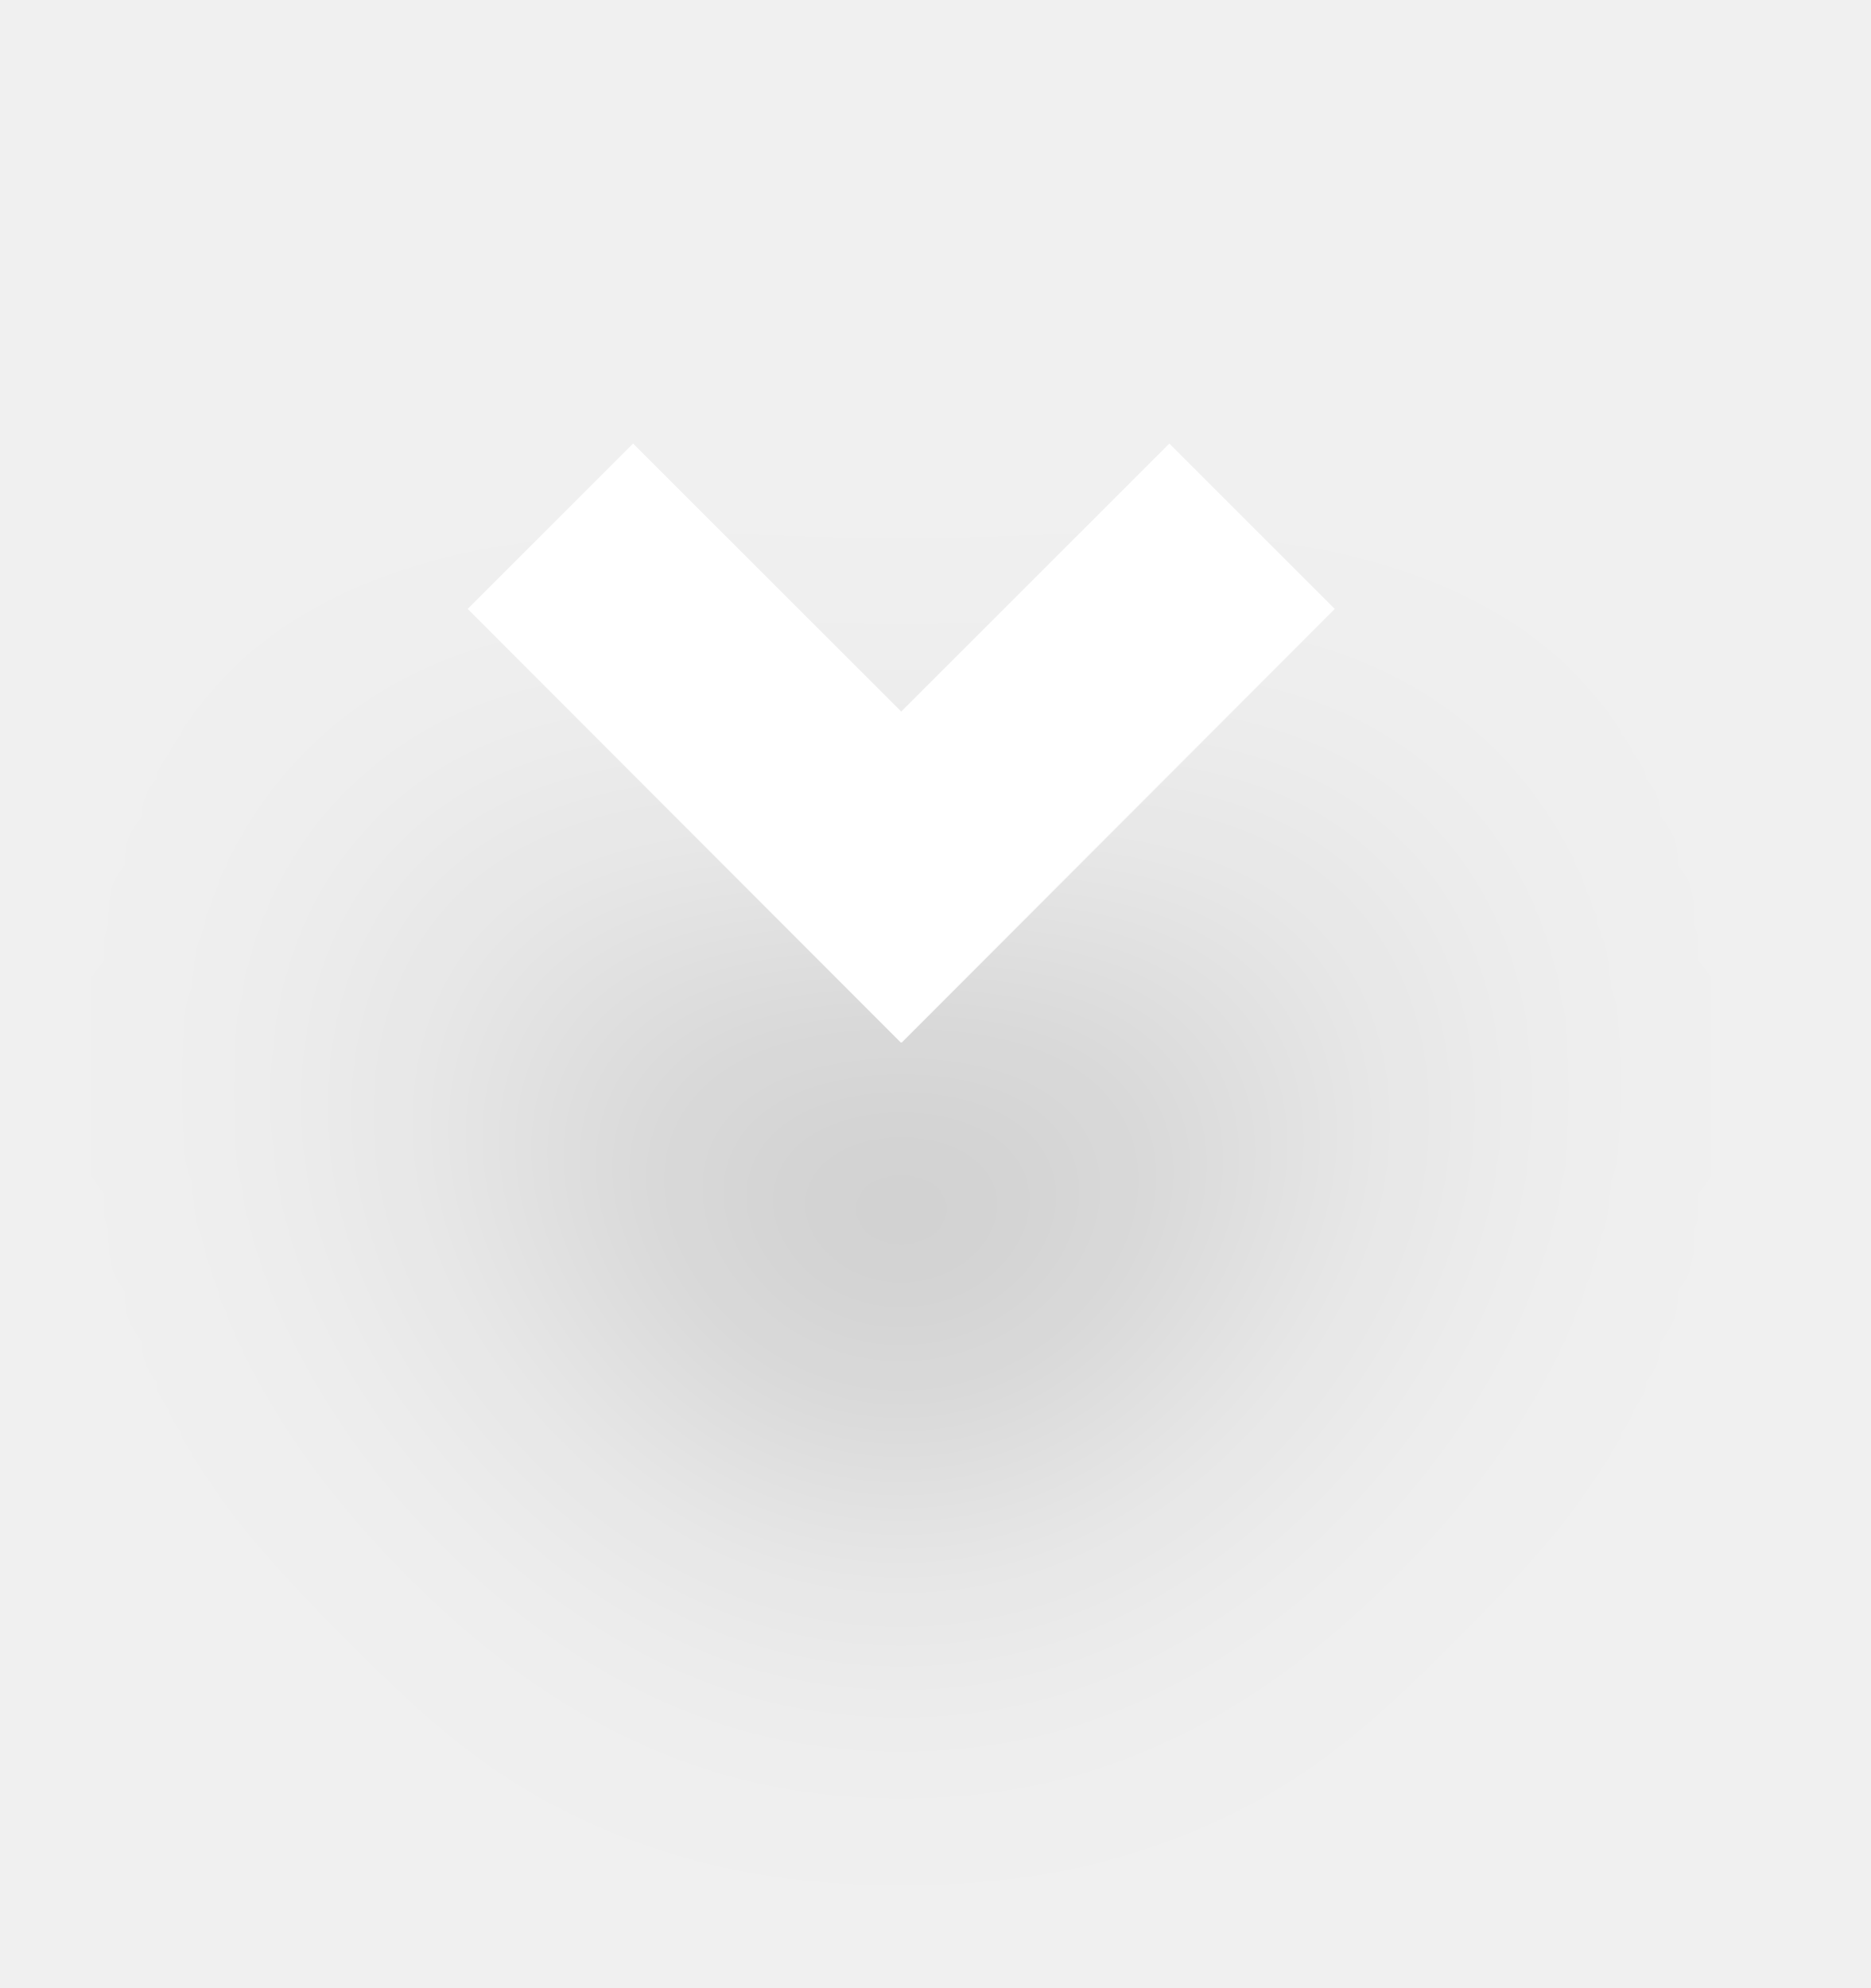
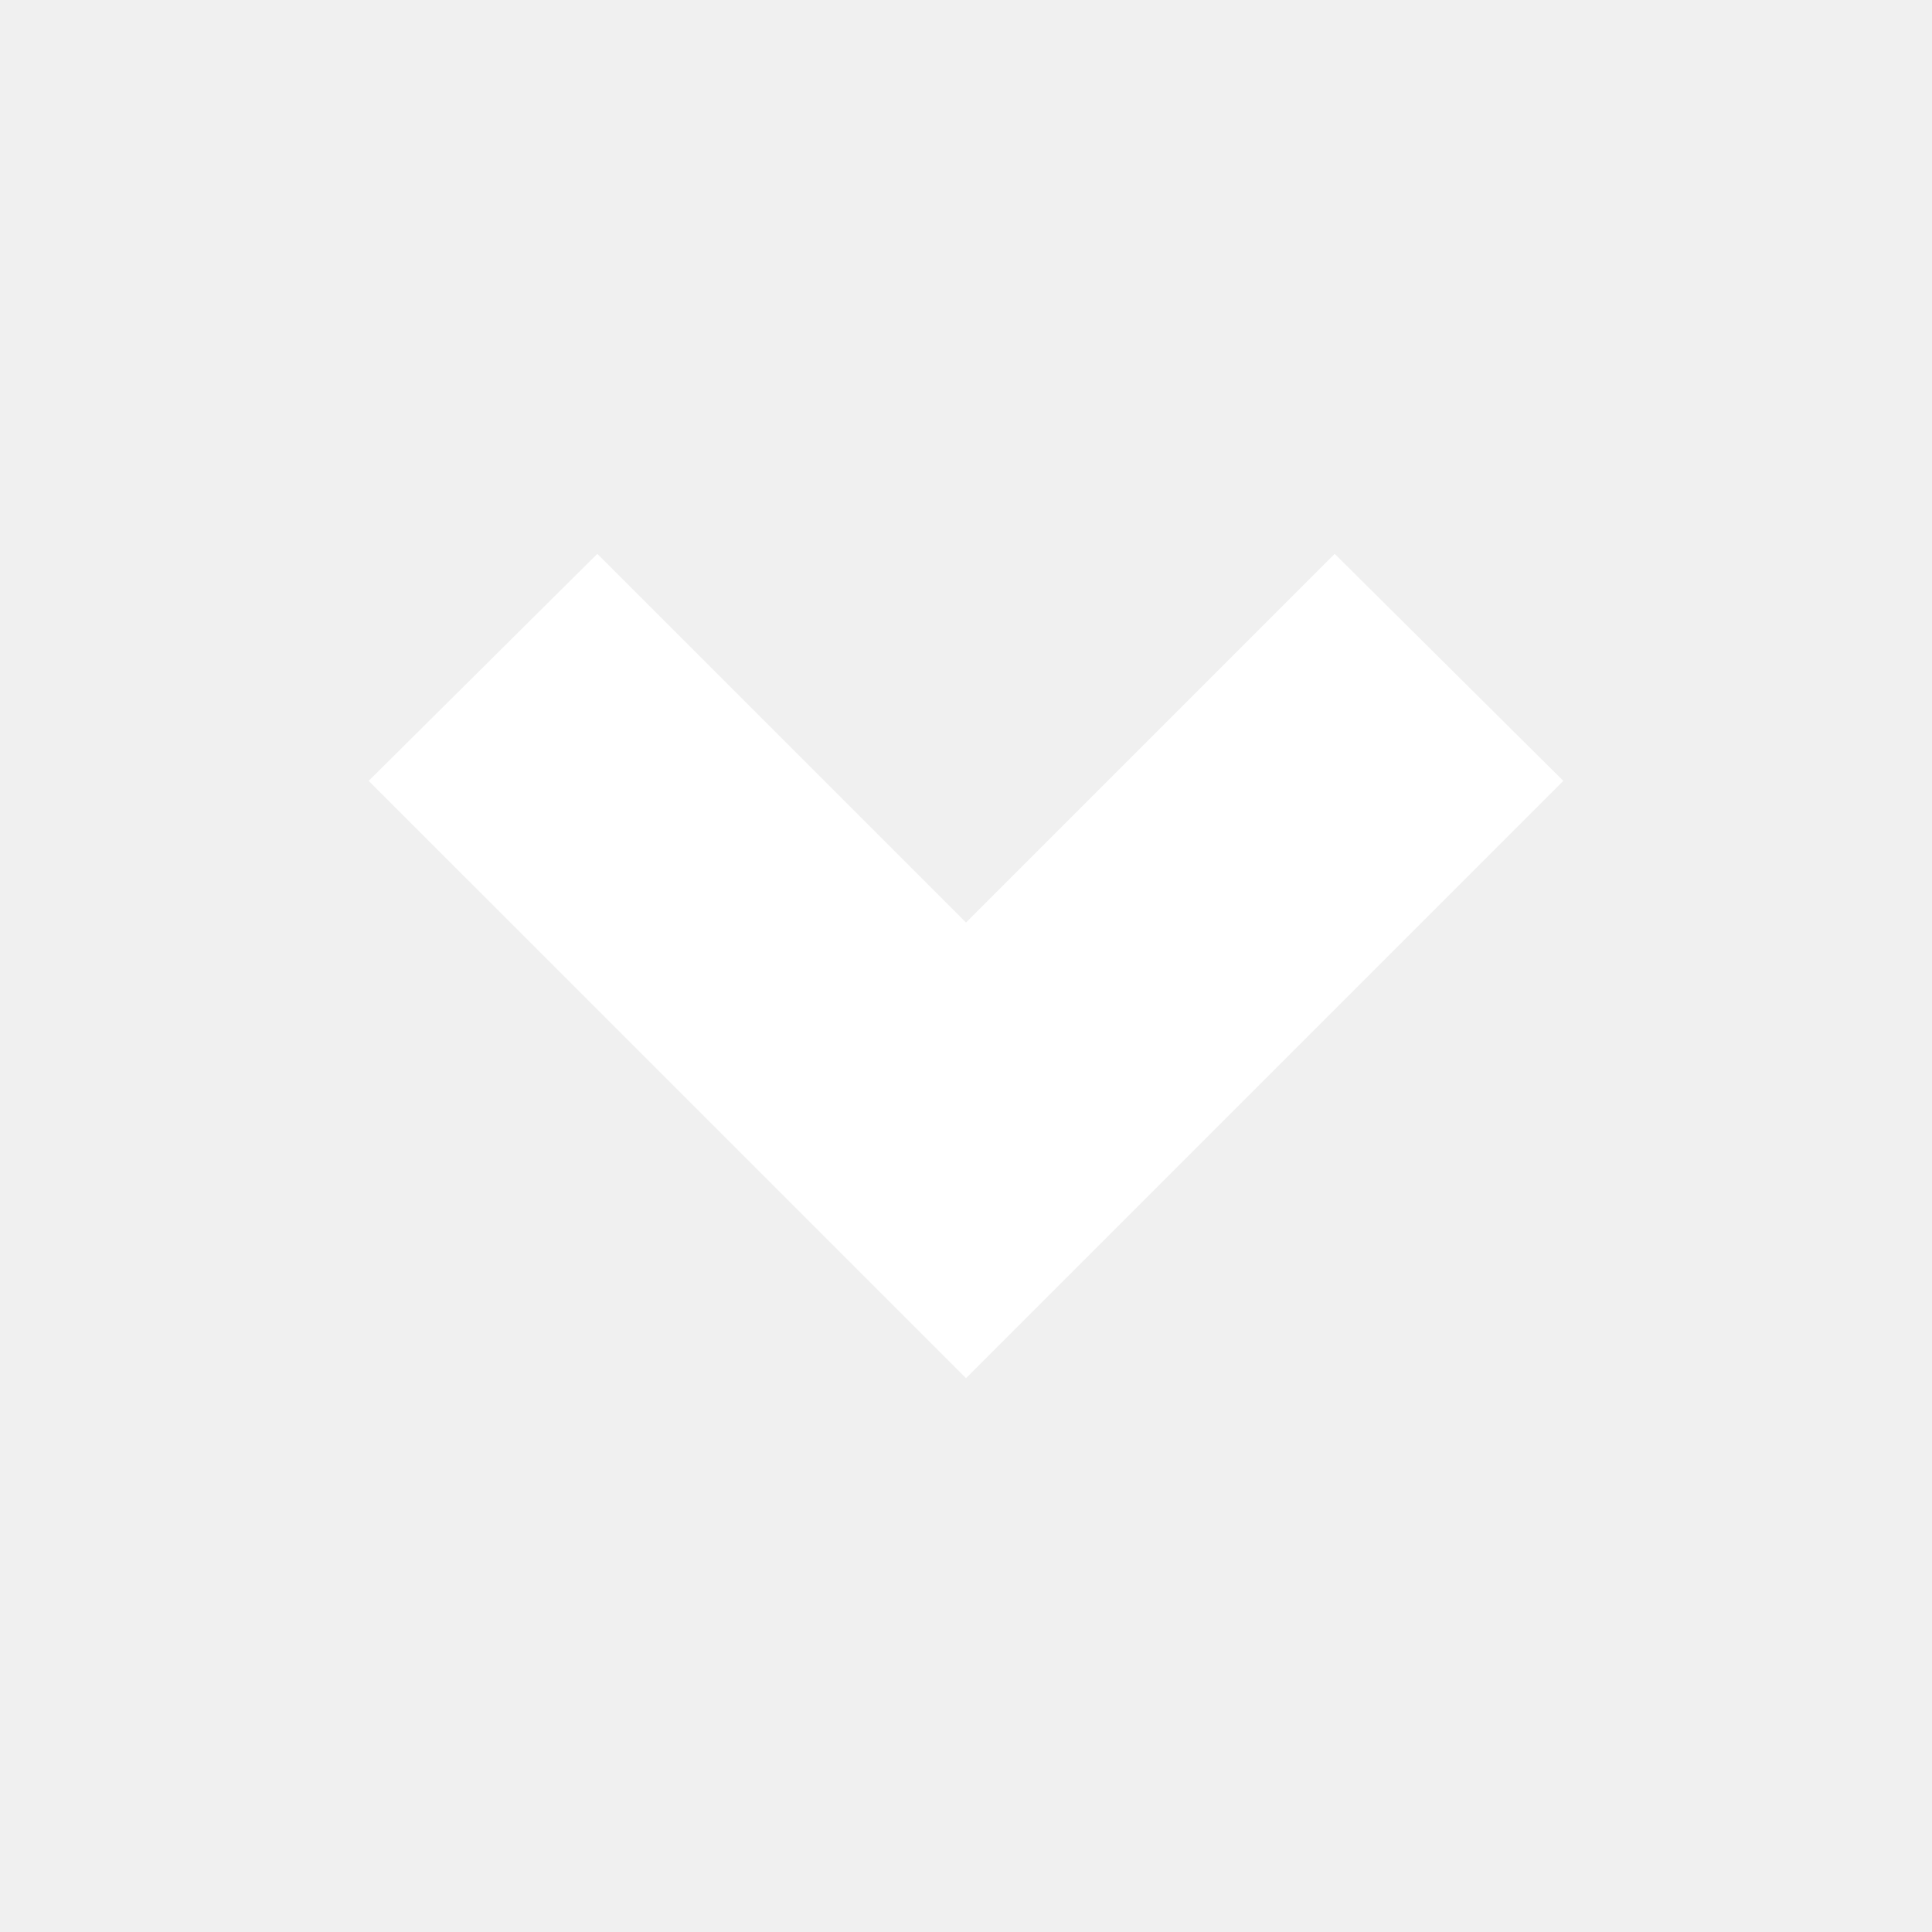
- <svg xmlns="http://www.w3.org/2000/svg" width="16" height="17" viewBox="0 0 16 17" fill="none">
-   <g filter="url(#filter0_d_1156_855)">
-     <path d="M10.707 4.5L7.707 7.5L4.707 4.5" stroke="white" stroke-width="2" />
-   </g>
+ <svg xmlns="http://www.w3.org/2000/svg" id="_圖層_1" data-name="圖層_1" version="1.1" viewBox="0 0 12 12">
  <defs>
-     <filter id="filter0_d_1156_855" x="0" y="3.793" width="15.414" height="13.121" filterUnits="userSpaceOnUse" color-interpolation-filters="sRGB">
-       <feFlood flood-opacity="0" result="BackgroundImageFix" />
-       <feColorMatrix in="SourceAlpha" type="matrix" values="0 0 0 0 0 0 0 0 0 0 0 0 0 0 0 0 0 0 127 0" result="hardAlpha" />
-       <feOffset dy="4" />
-       <feGaussianBlur stdDeviation="2" />
-       <feComposite in2="hardAlpha" operator="out" />
-       <feColorMatrix type="matrix" values="0 0 0 0 0 0 0 0 0 0 0 0 0 0 0 0 0 0 0.25 0" />
-       <feBlend mode="normal" in2="BackgroundImageFix" result="effect1_dropShadow_1156_855" />
-       <feBlend mode="normal" in="SourceGraphic" in2="effect1_dropShadow_1156_855" result="shape" />
-     </filter>
+     <style>
+       .st0 {
+         fill: #fff;
+       }
+     </style>
  </defs>
+   <polygon class="st0" points="8.29 3.44 6 5.73 3.71 3.44 2.29 4.85 6 8.56 9.71 4.85 8.29 3.44" />
</svg>
